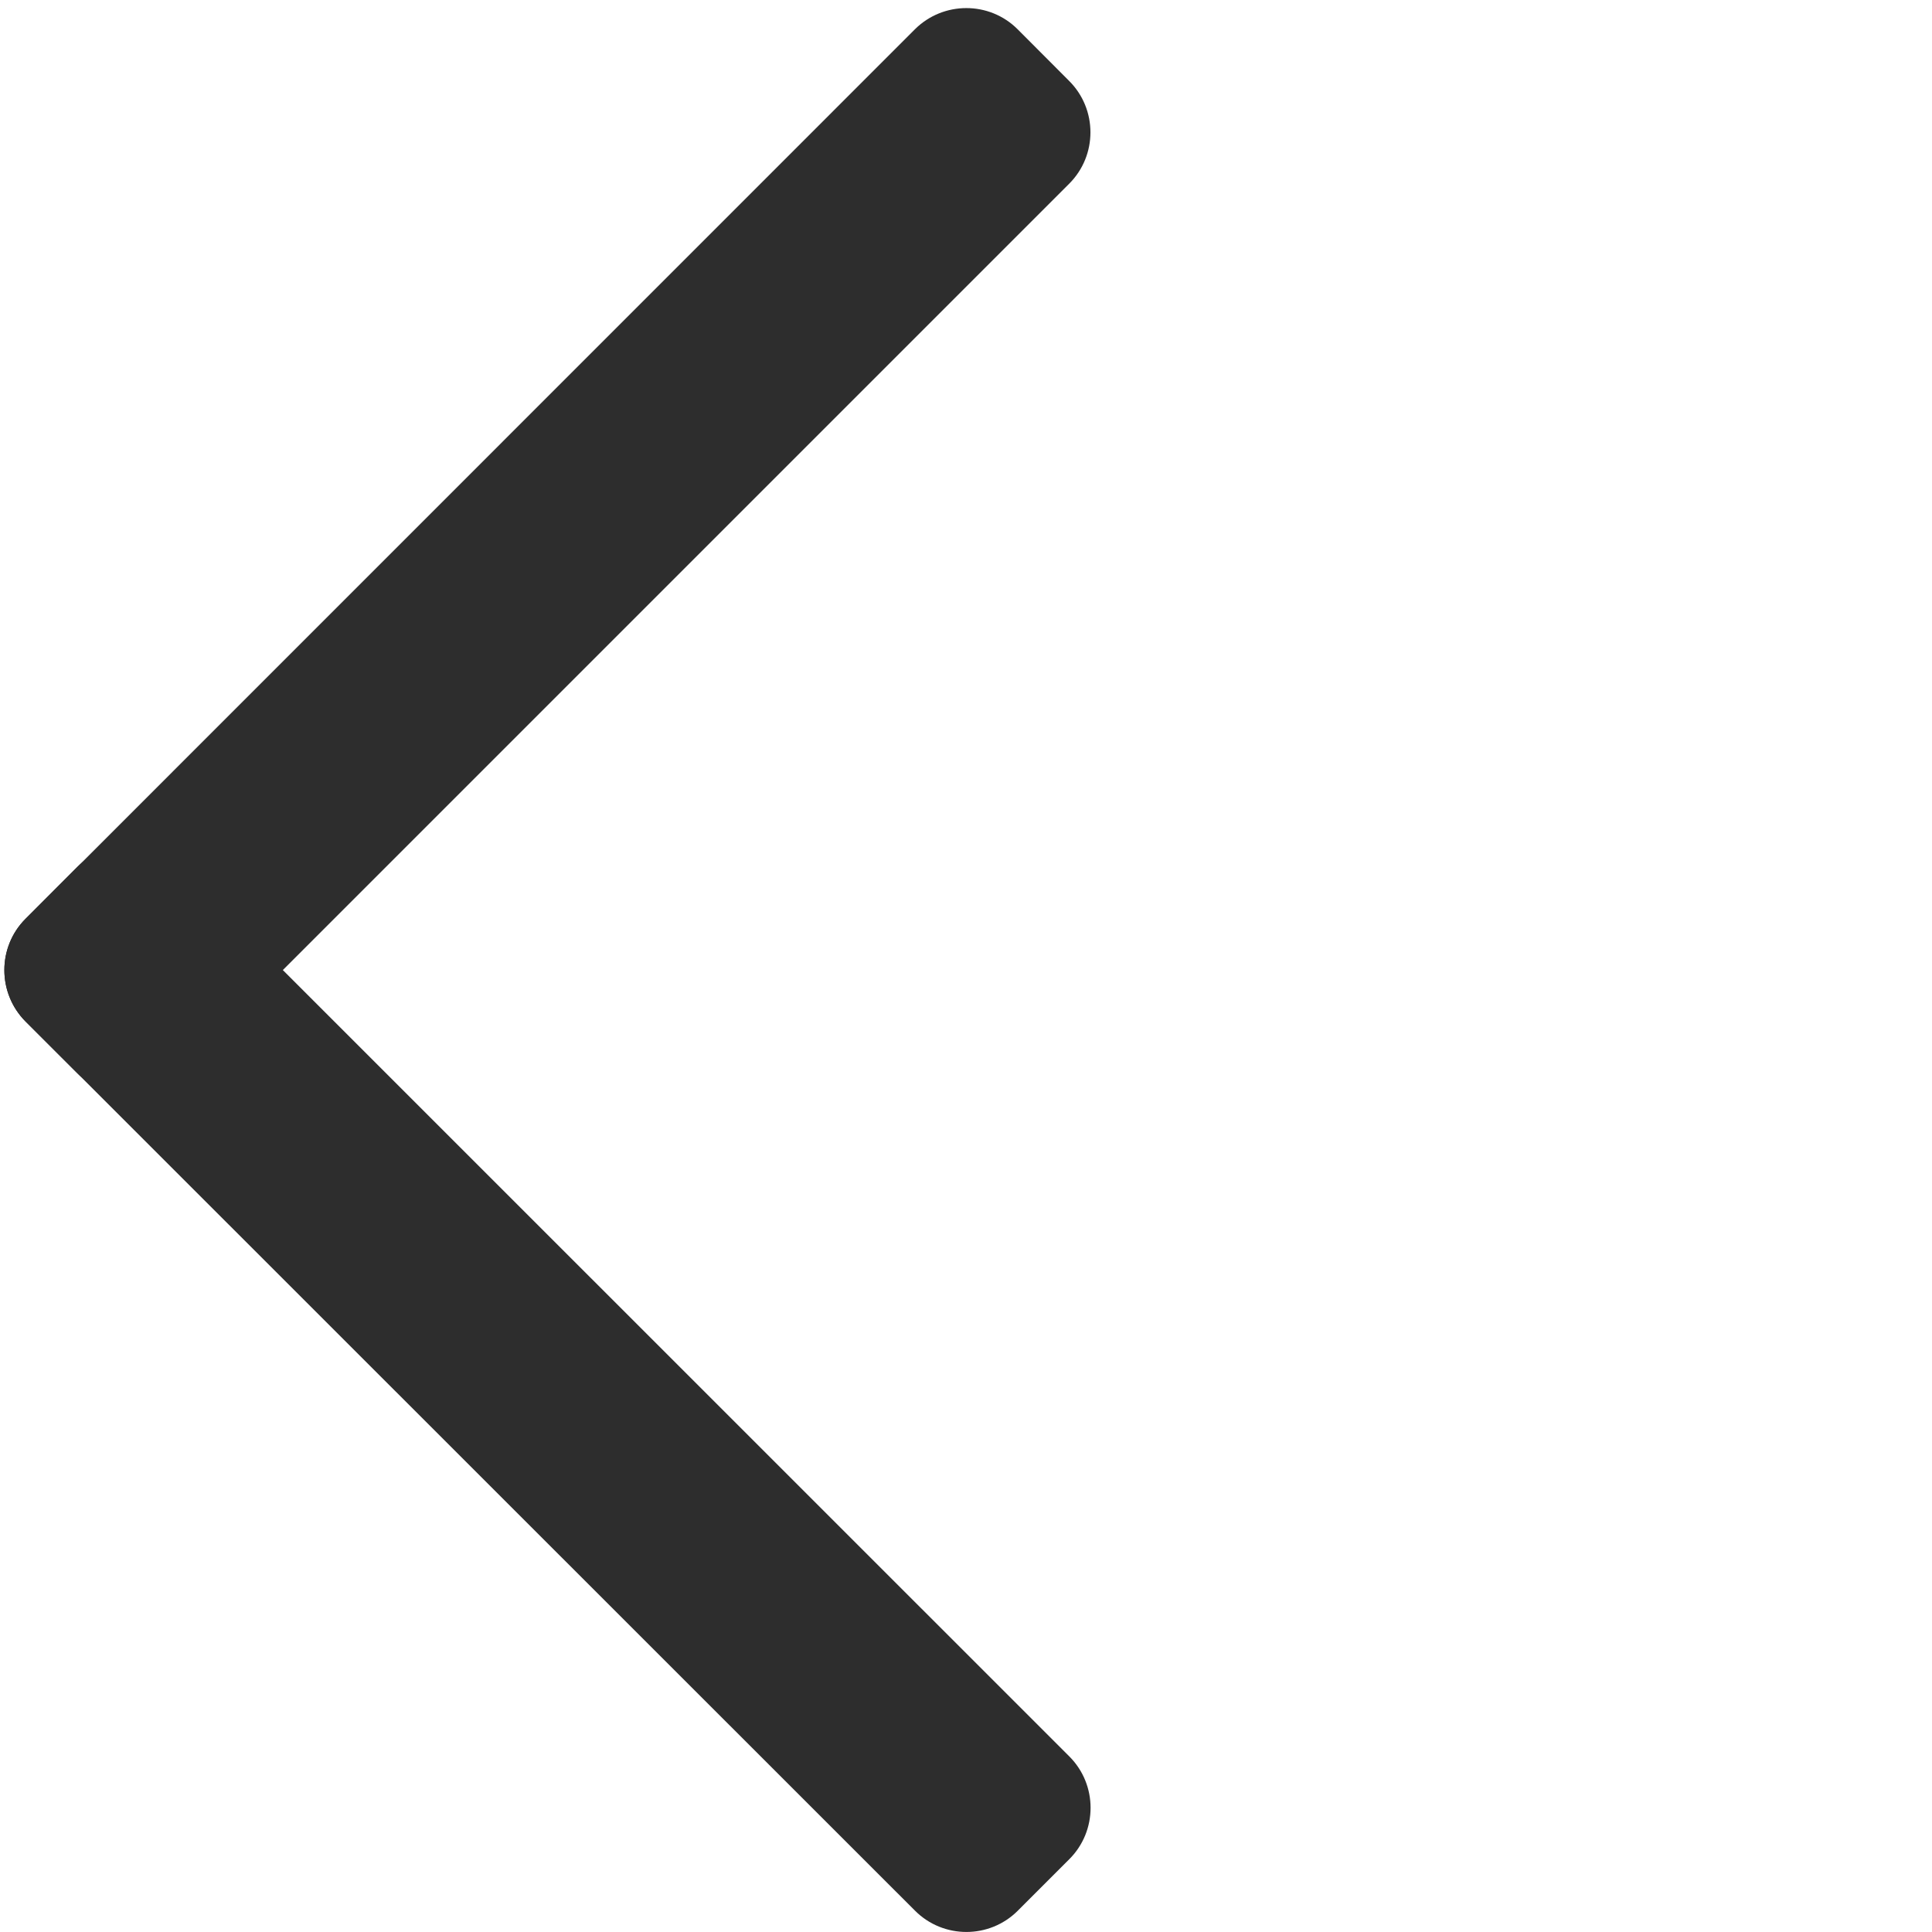
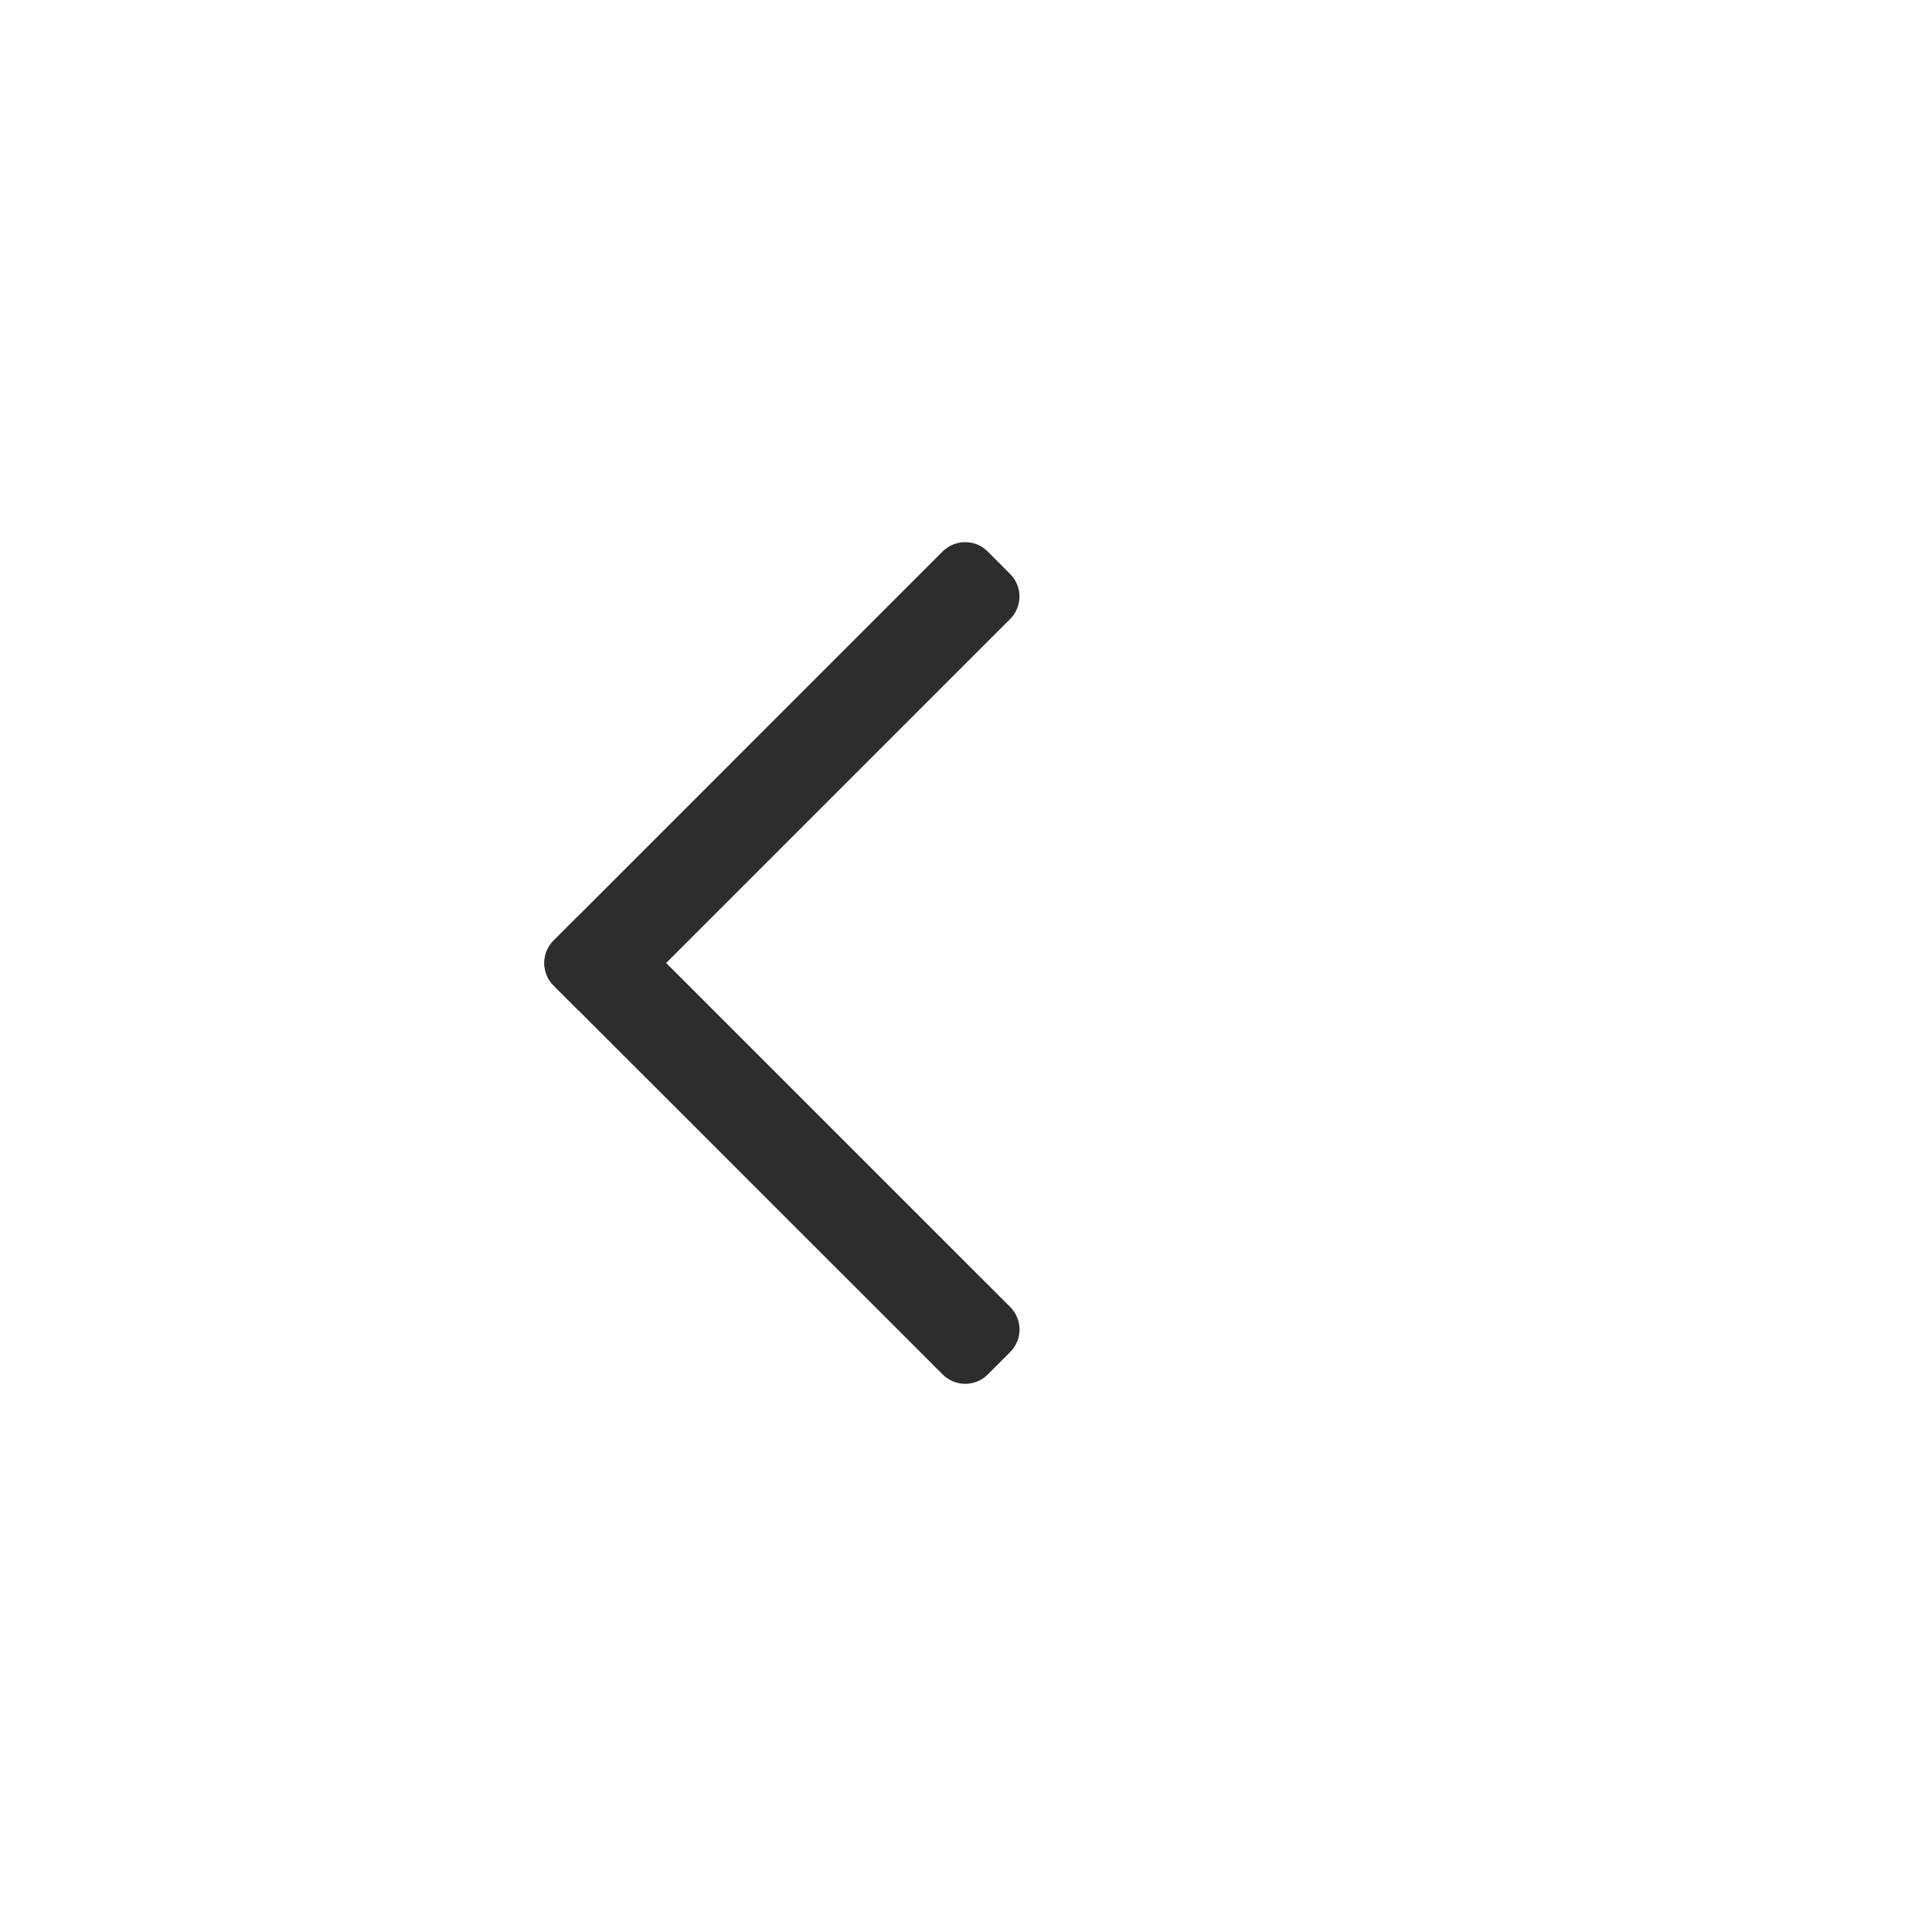
- <svg xmlns="http://www.w3.org/2000/svg" version="1.1" id="Layer_1" x="0px" y="0px" width="14px" height="14px" viewBox="0 0 14 14" enable-background="new 0 0 14 14" xml:space="preserve">
+ <svg xmlns="http://www.w3.org/2000/svg" version="1.1" id="Layer_1" x="0px" y="0px" width="32px" height="32px" viewBox="0 0 32 32" enable-background="new 0 0 32 32" xml:space="preserve">
  <g>
-     <path fill="#2D2D2D" d="M0.559,6.283c0.205-0.205,0.539-0.205,0.744,0l6.446,6.445c0.205,0.205,0.205,0.539,0,0.744l-0.374,0.374   c-0.205,0.205-0.539,0.205-0.744,0L0.185,7.402c-0.204-0.205-0.205-0.539,0-0.744L0.559,6.283z" />
-   </g>
-   <g>
-     <path fill="#2D2D2D" d="M7.748,0.587c0.205,0.205,0.205,0.539,0,0.744L1.303,7.776c-0.205,0.205-0.539,0.205-0.744,0L0.185,7.402   c-0.204-0.205-0.205-0.539,0-0.744L6.63,0.212c0.205-0.204,0.539-0.205,0.744,0L7.748,0.587z" />
+     <g>
+       <path fill="#2D2D2D" d="M9.543,15.204c0.205-0.205,0.539-0.205,0.744,0l6.446,6.445c0.205,0.205,0.205,0.539,0,0.744l-0.374,0.374    c-0.205,0.205-0.539,0.205-0.744,0l-6.446-6.444c-0.204-0.205-0.205-0.539,0-0.744L9.543,15.204z" />
+     </g>
+     <g>
+       <path fill="#2D2D2D" d="M16.732,9.508c0.205,0.205,0.205,0.539,0,0.744l-6.445,6.445c-0.205,0.205-0.539,0.205-0.744,0    l-0.374-0.374c-0.204-0.205-0.205-0.539,0-0.744l6.445-6.446c0.205-0.204,0.539-0.205,0.744,0L16.732,9.508z" />
+     </g>
  </g>
  <g>
</g>
  <g>
</g>
  <g>
</g>
  <g>
</g>
  <g>
</g>
  <g>
</g>
  <g>
</g>
  <g>
</g>
  <g>
</g>
  <g>
</g>
  <g>
</g>
  <g>
</g>
  <g>
</g>
  <g>
</g>
  <g>
</g>
</svg>
